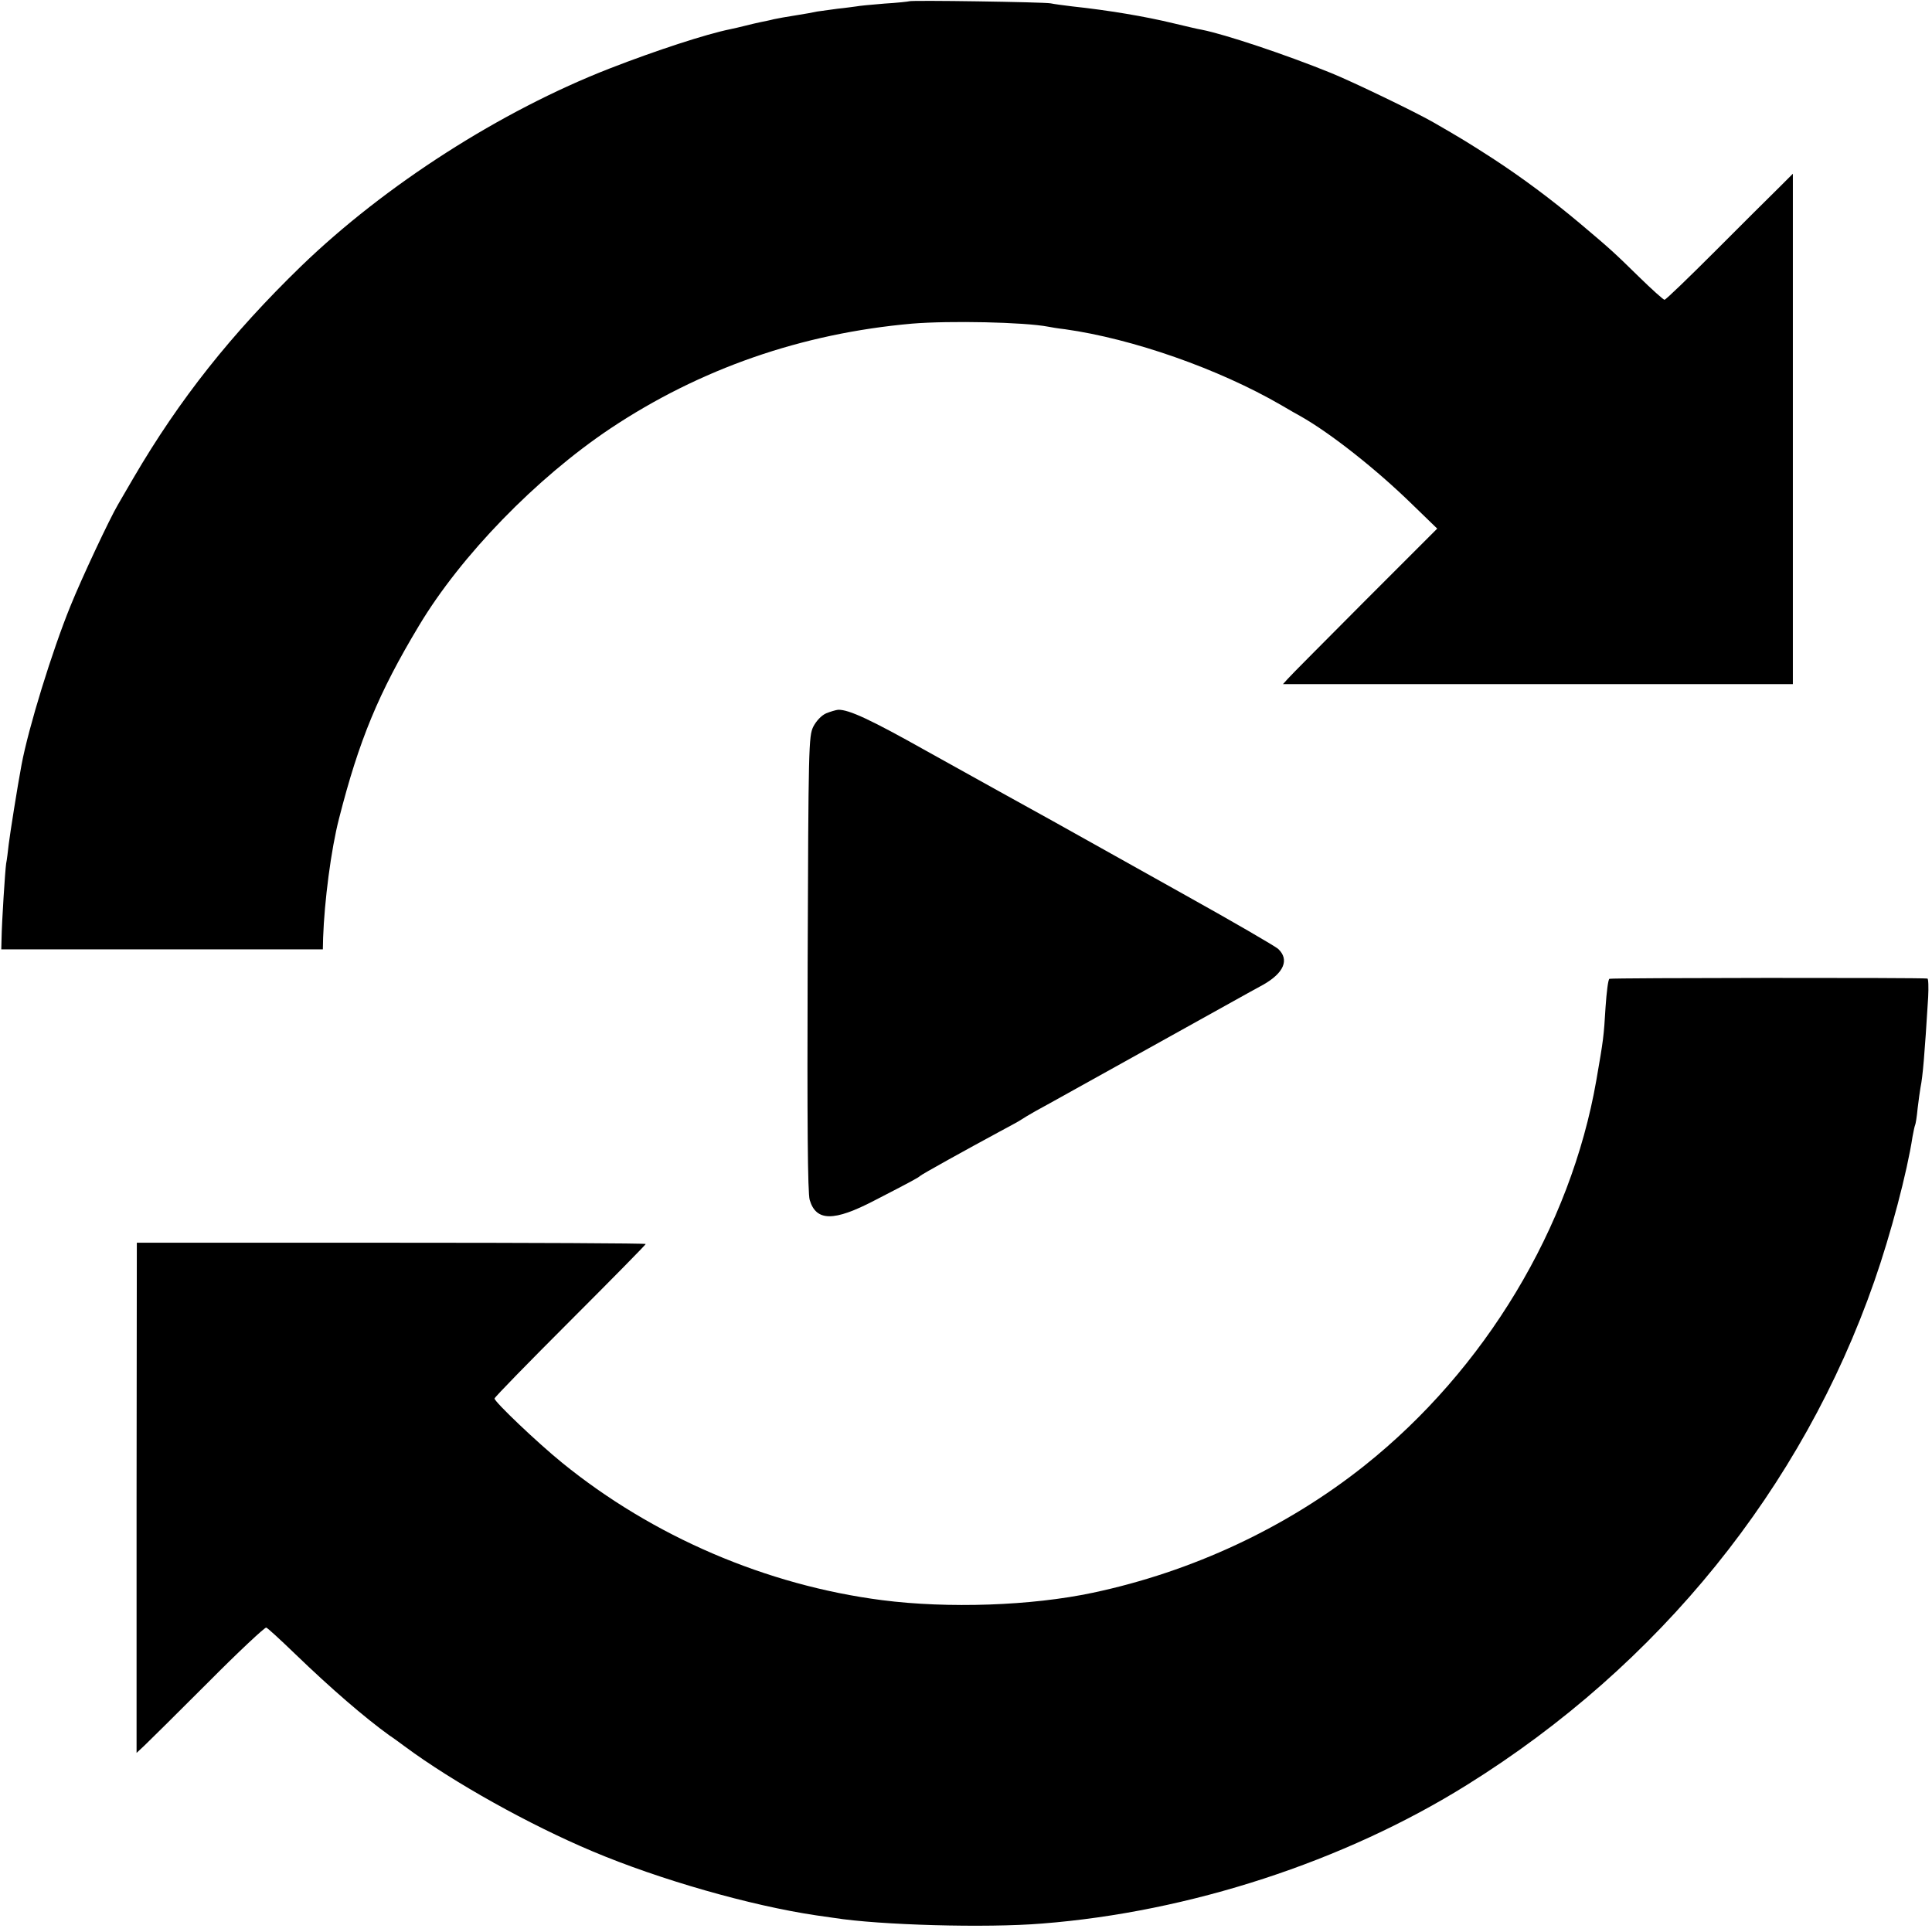
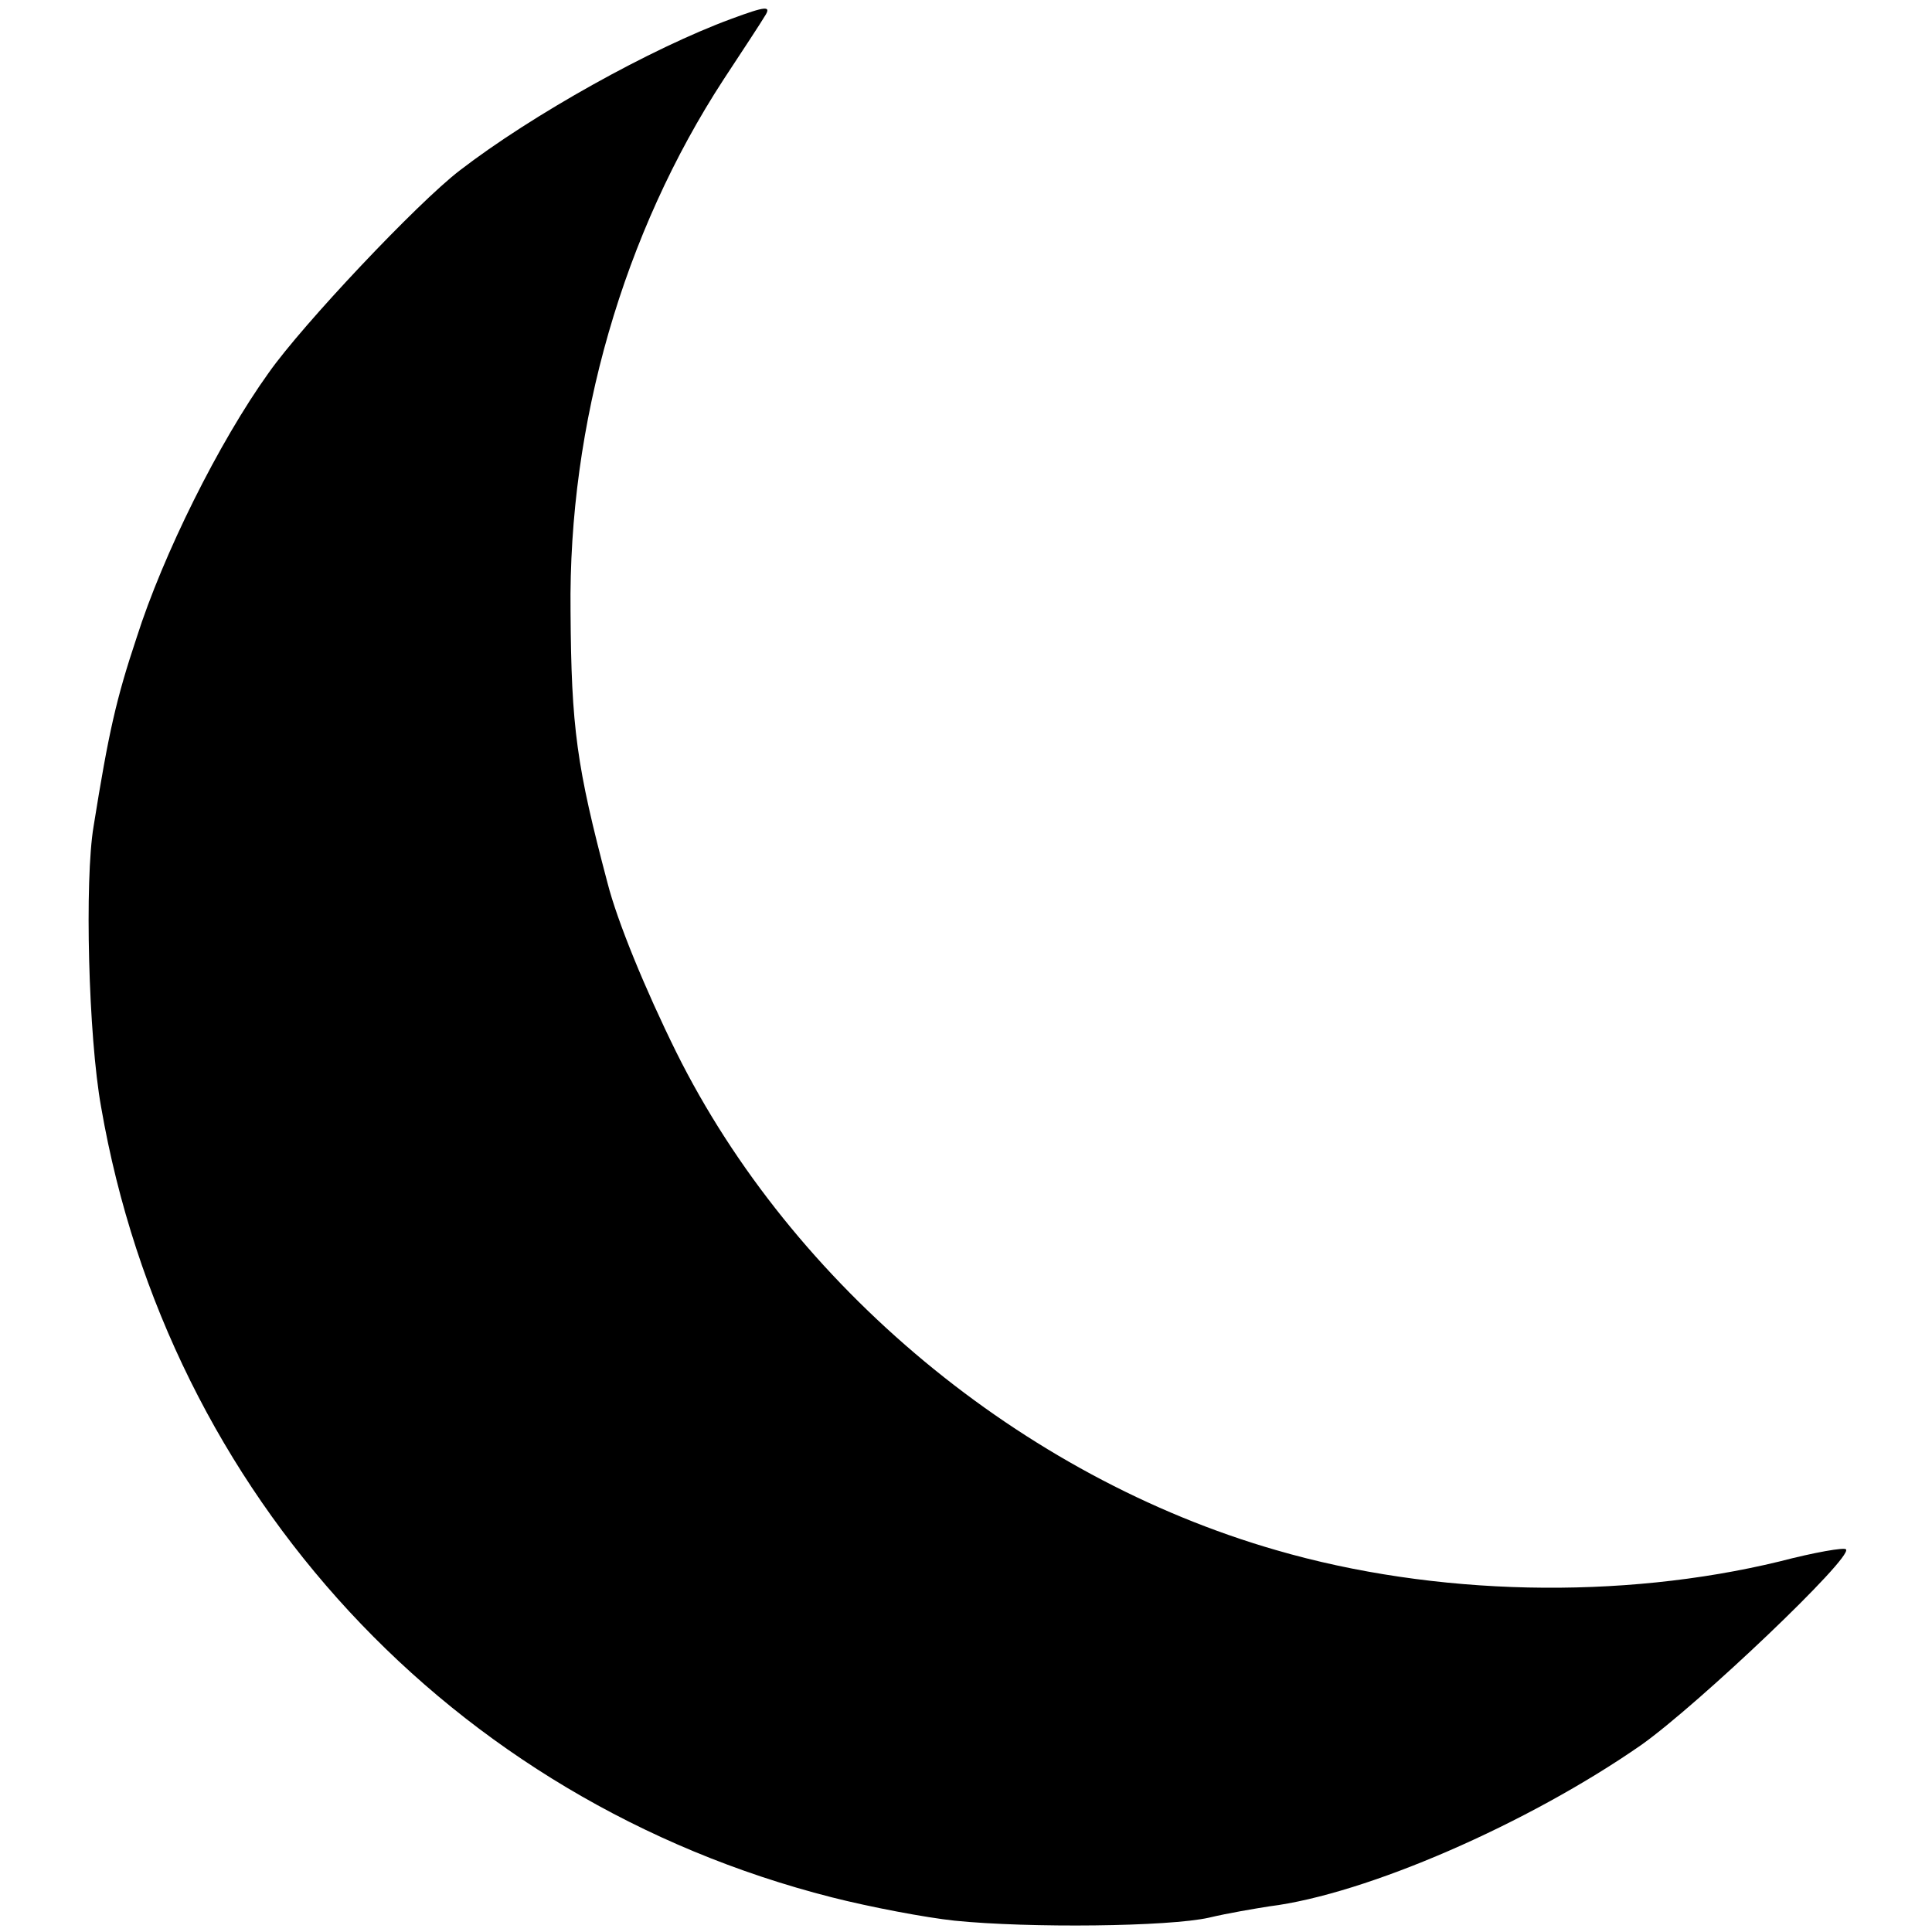
- <svg xmlns="http://www.w3.org/2000/svg" version="1.0" width="754pt" height="754pt" viewBox="0 0 754 754" preserveAspectRatio="xMidYMid meet">
-   <g transform="translate(0,754) scale(0.1,-0.1)" fill="#000000" stroke="none">
-     <path d="M3548 7535 c-2 -1 -45 -6 -96 -9 -51 -4 -101 -9 -110 -11 -9 -1 -42 -6 -73 -9 -31 -4 -67 -9 -80 -11 -13 -3 -51 -10 -84 -15 -33 -5 -71 -12 -85 -15 -14 -4 -36 -8 -50 -11 -14 -3 -41 -9 -60 -14 -19 -5 -46 -11 -60 -14 -94 -19 -290 -83 -470 -153 -426 -166 -877 -455 -1205 -772 -271 -263 -474 -518 -654 -826 -29 -49 -56 -97 -61 -105 -32 -54 -141 -286 -185 -395 -71 -174 -164 -475 -191 -620 -16 -85 -45 -269 -50 -310 -3 -27 -7 -61 -10 -75 -4 -27 -17 -228 -18 -295 l-1 -40 628 0 627 0 1 45 c5 143 31 345 62 465 78 306 154 490 312 753 164 274 458 576 746 769 351 234 748 372 1179 410 146 12 437 6 531 -12 9 -2 39 -7 66 -10 263 -37 598 -154 843 -296 30 -18 64 -37 75 -43 117 -66 297 -208 437 -345 l97 -94 -282 -282 c-155 -156 -291 -292 -301 -304 l-19 -21 995 0 995 0 0 996 0 996 -54 -54 c-30 -29 -141 -140 -246 -245 -106 -106 -196 -193 -201 -193 -4 0 -49 40 -100 90 -98 96 -110 107 -231 209 -111 93 -222 176 -340 253 -90 58 -122 78 -230 140 -67 39 -316 159 -400 193 -177 72 -414 151 -505 169 -14 2 -63 14 -110 25 -111 27 -255 51 -395 66 -33 4 -71 9 -85 12 -26 5 -547 13 -552 8z" />
-     <path d="M3224 4756 c-18 -8 -38 -29 -50 -52 -18 -37 -19 -75 -22 -924 -2 -622 0 -896 8 -923 25 -84 94 -85 253 -2 140 72 171 89 177 95 5 6 184 105 310 173 41 22 80 43 85 47 6 4 30 19 55 33 25 13 225 125 445 247 220 122 420 234 445 247 81 46 103 98 58 140 -13 11 -176 106 -363 210 -187 105 -419 234 -515 288 -96 53 -193 107 -215 119 -22 12 -148 82 -279 155 -219 123 -303 162 -345 161 -9 -1 -30 -7 -47 -14z" />
-     <path d="M6281 3720 c-5 -3 -11 -52 -15 -110 -7 -116 -8 -125 -36 -286 -100 -574 -435 -1130 -905 -1504 -304 -242 -673 -414 -1060 -496 -240 -51 -565 -62 -822 -29 -451 58 -895 248 -1250 537 -96 78 -263 237 -263 250 0 5 133 141 295 303 162 162 295 297 295 300 0 3 -447 5 -993 5 l-993 0 -1 -995 0 -996 30 28 c16 15 128 126 248 246 120 121 223 217 228 215 5 -1 56 -48 113 -103 141 -136 271 -248 368 -318 14 -9 41 -29 60 -43 189 -140 487 -306 732 -409 263 -111 617 -212 873 -250 22 -3 54 -8 70 -10 176 -28 593 -40 812 -22 575 45 1179 242 1658 541 750 467 1309 1159 1590 1966 64 183 128 426 149 564 4 21 8 41 10 45 2 3 7 33 10 66 4 33 9 69 11 80 9 44 16 125 30 353 2 39 1 73 -3 73 -23 4 -1235 3 -1241 -1z" />
+ <svg xmlns="http://www.w3.org/2000/svg" version="1.0" width="256pt" height="256pt" viewBox="0 0 256 256" preserveAspectRatio="xMidYMid meet">
+   <g transform="translate(0,256) scale(0.1,-0.1)" fill="#000000" stroke="none">
+     <path d="M969 2535 c-106 -39 -264 -127 -360 -201 -56 -43 -208 -204 -253 -268 -66 -92 -140 -241 -175 -351 -27 -81 -37 -125 -57 -250 -12 -71 -7 -278 10 -372 89 -514 465 -919 968 -1047 51 -13 125 -27 163 -31 99 -10 284 -8 337 4 25 6 61 12 80 15 128 16 342 109 493 214 76 54 281 249 271 259 -2 3 -42 -4 -88 -16 -210 -51 -457 -46 -667 15 -337 97 -641 350 -795 660 -41 83 -78 173 -91 224 -41 155 -48 205 -49 360 -3 249 70 501 203 705 25 38 50 76 54 83 10 15 2 14 -44 -3z" />
  </g>
</svg>
